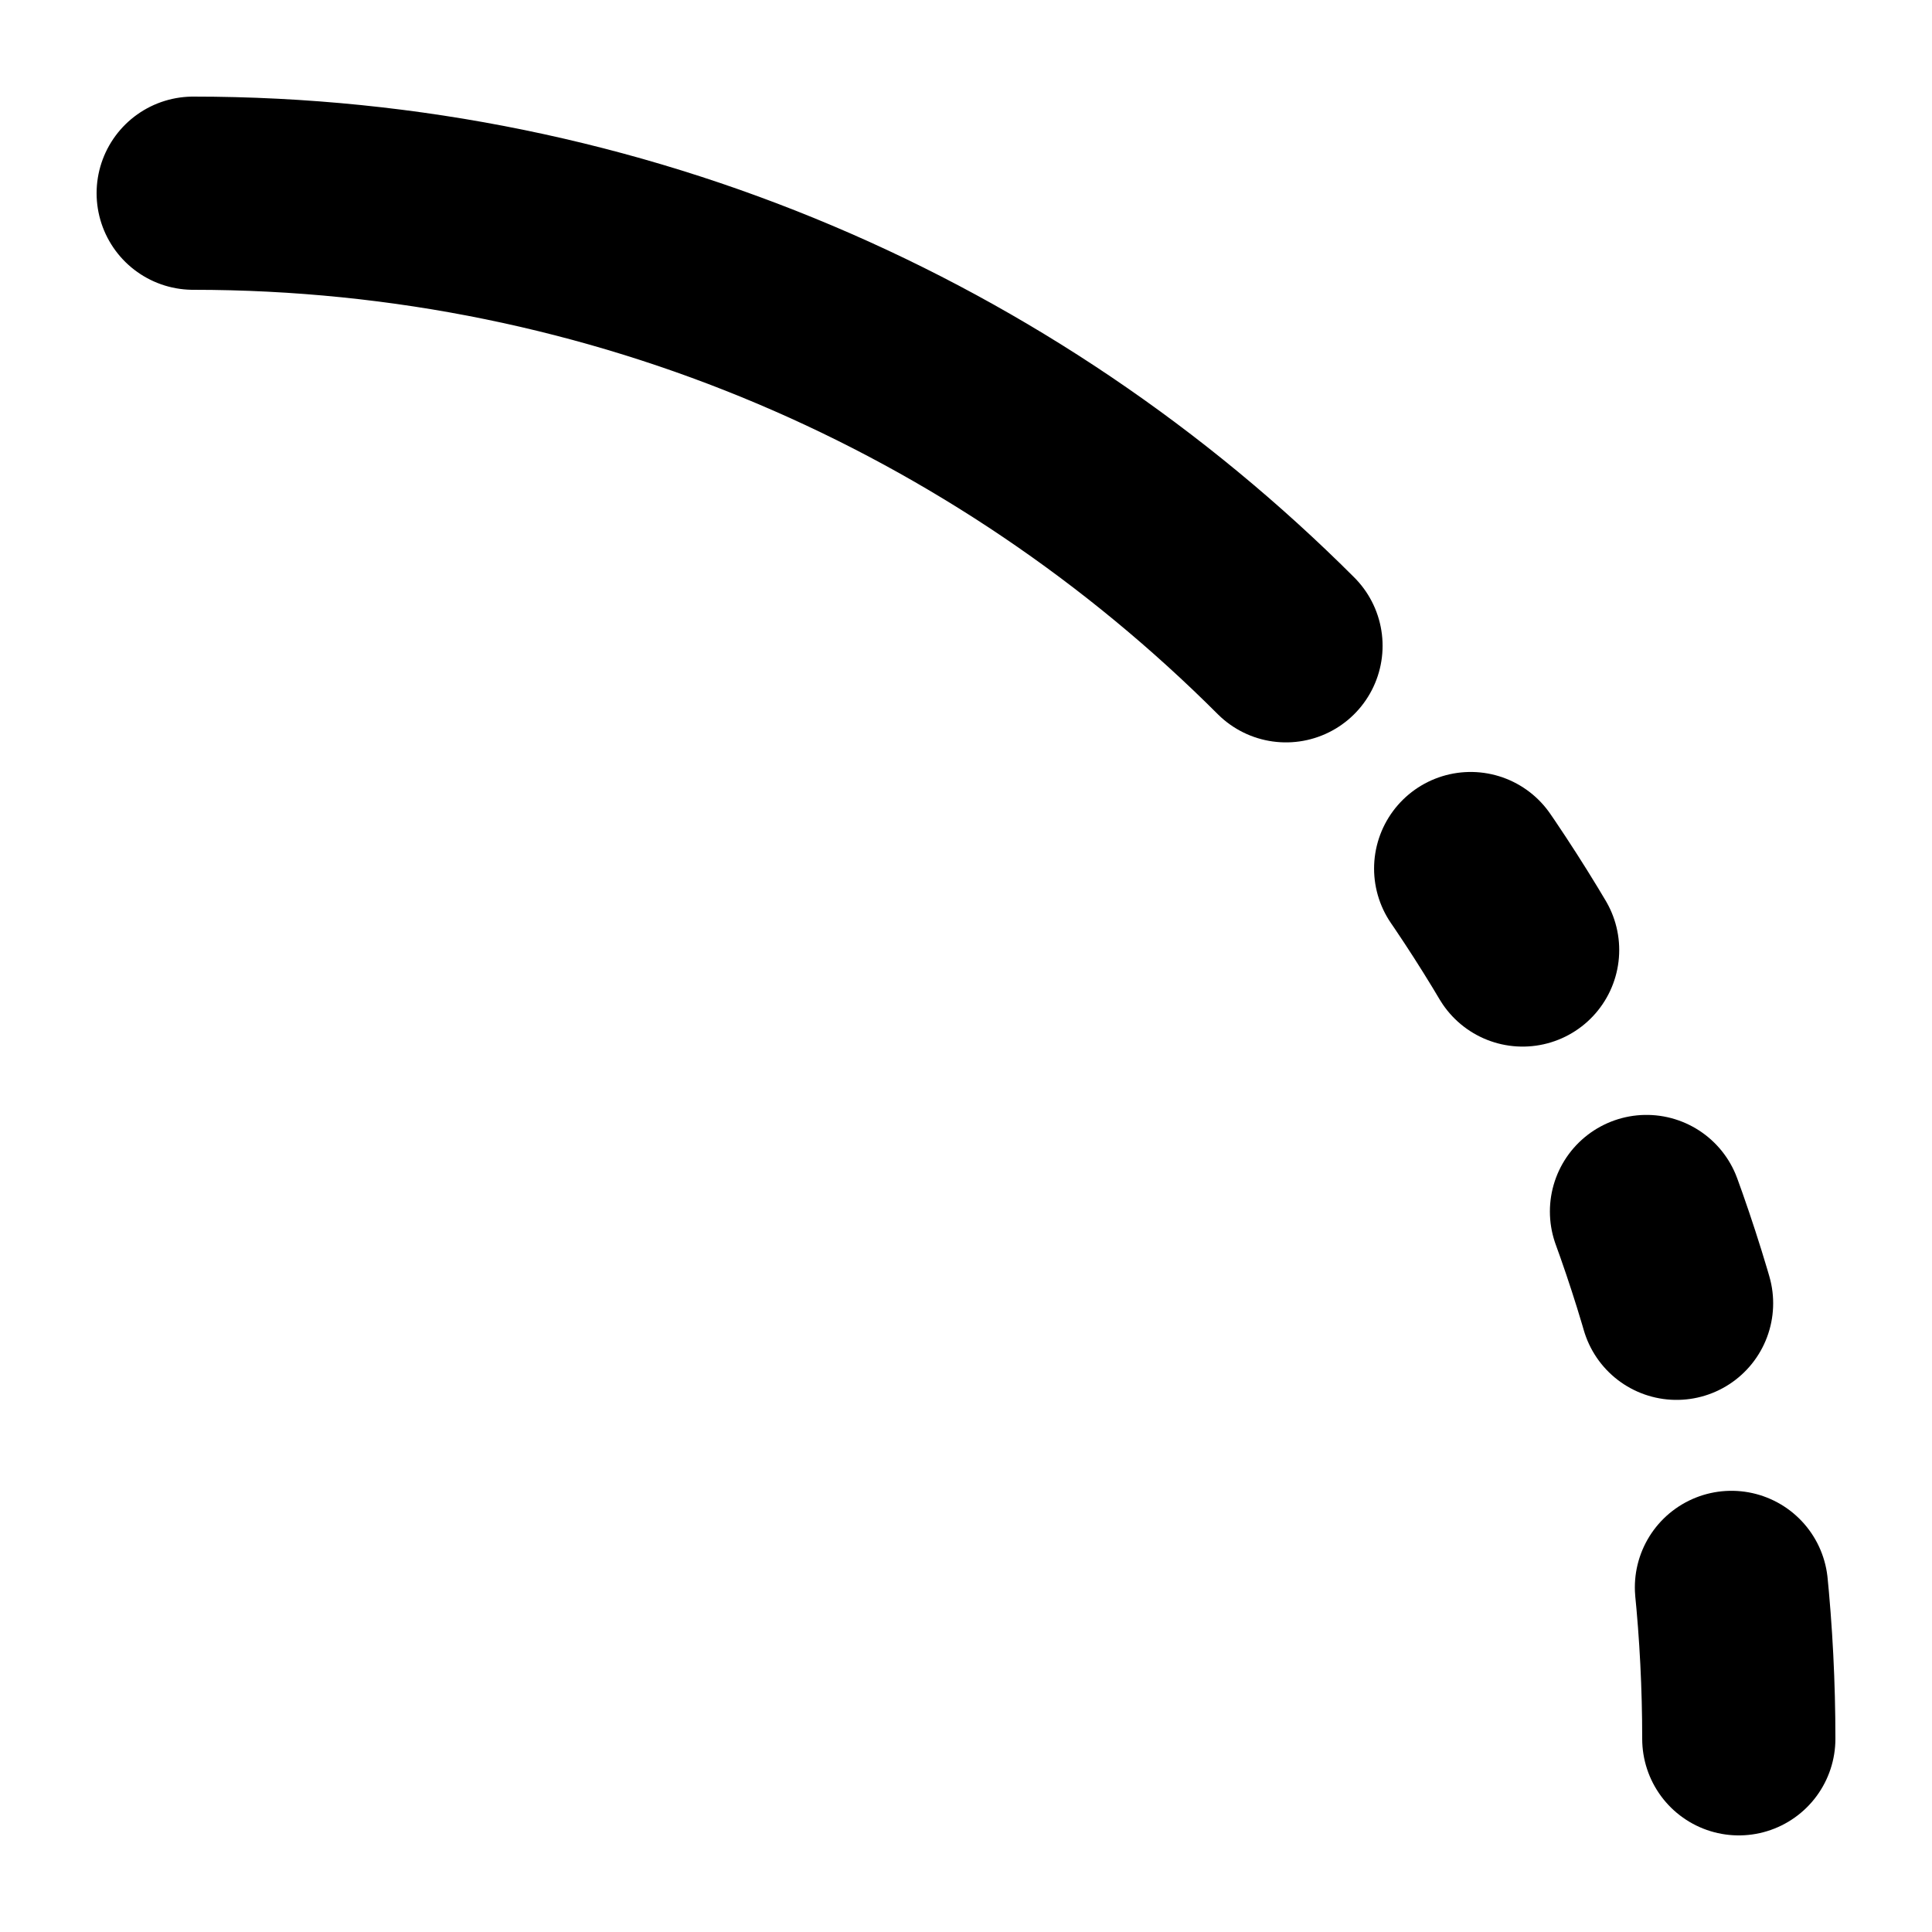
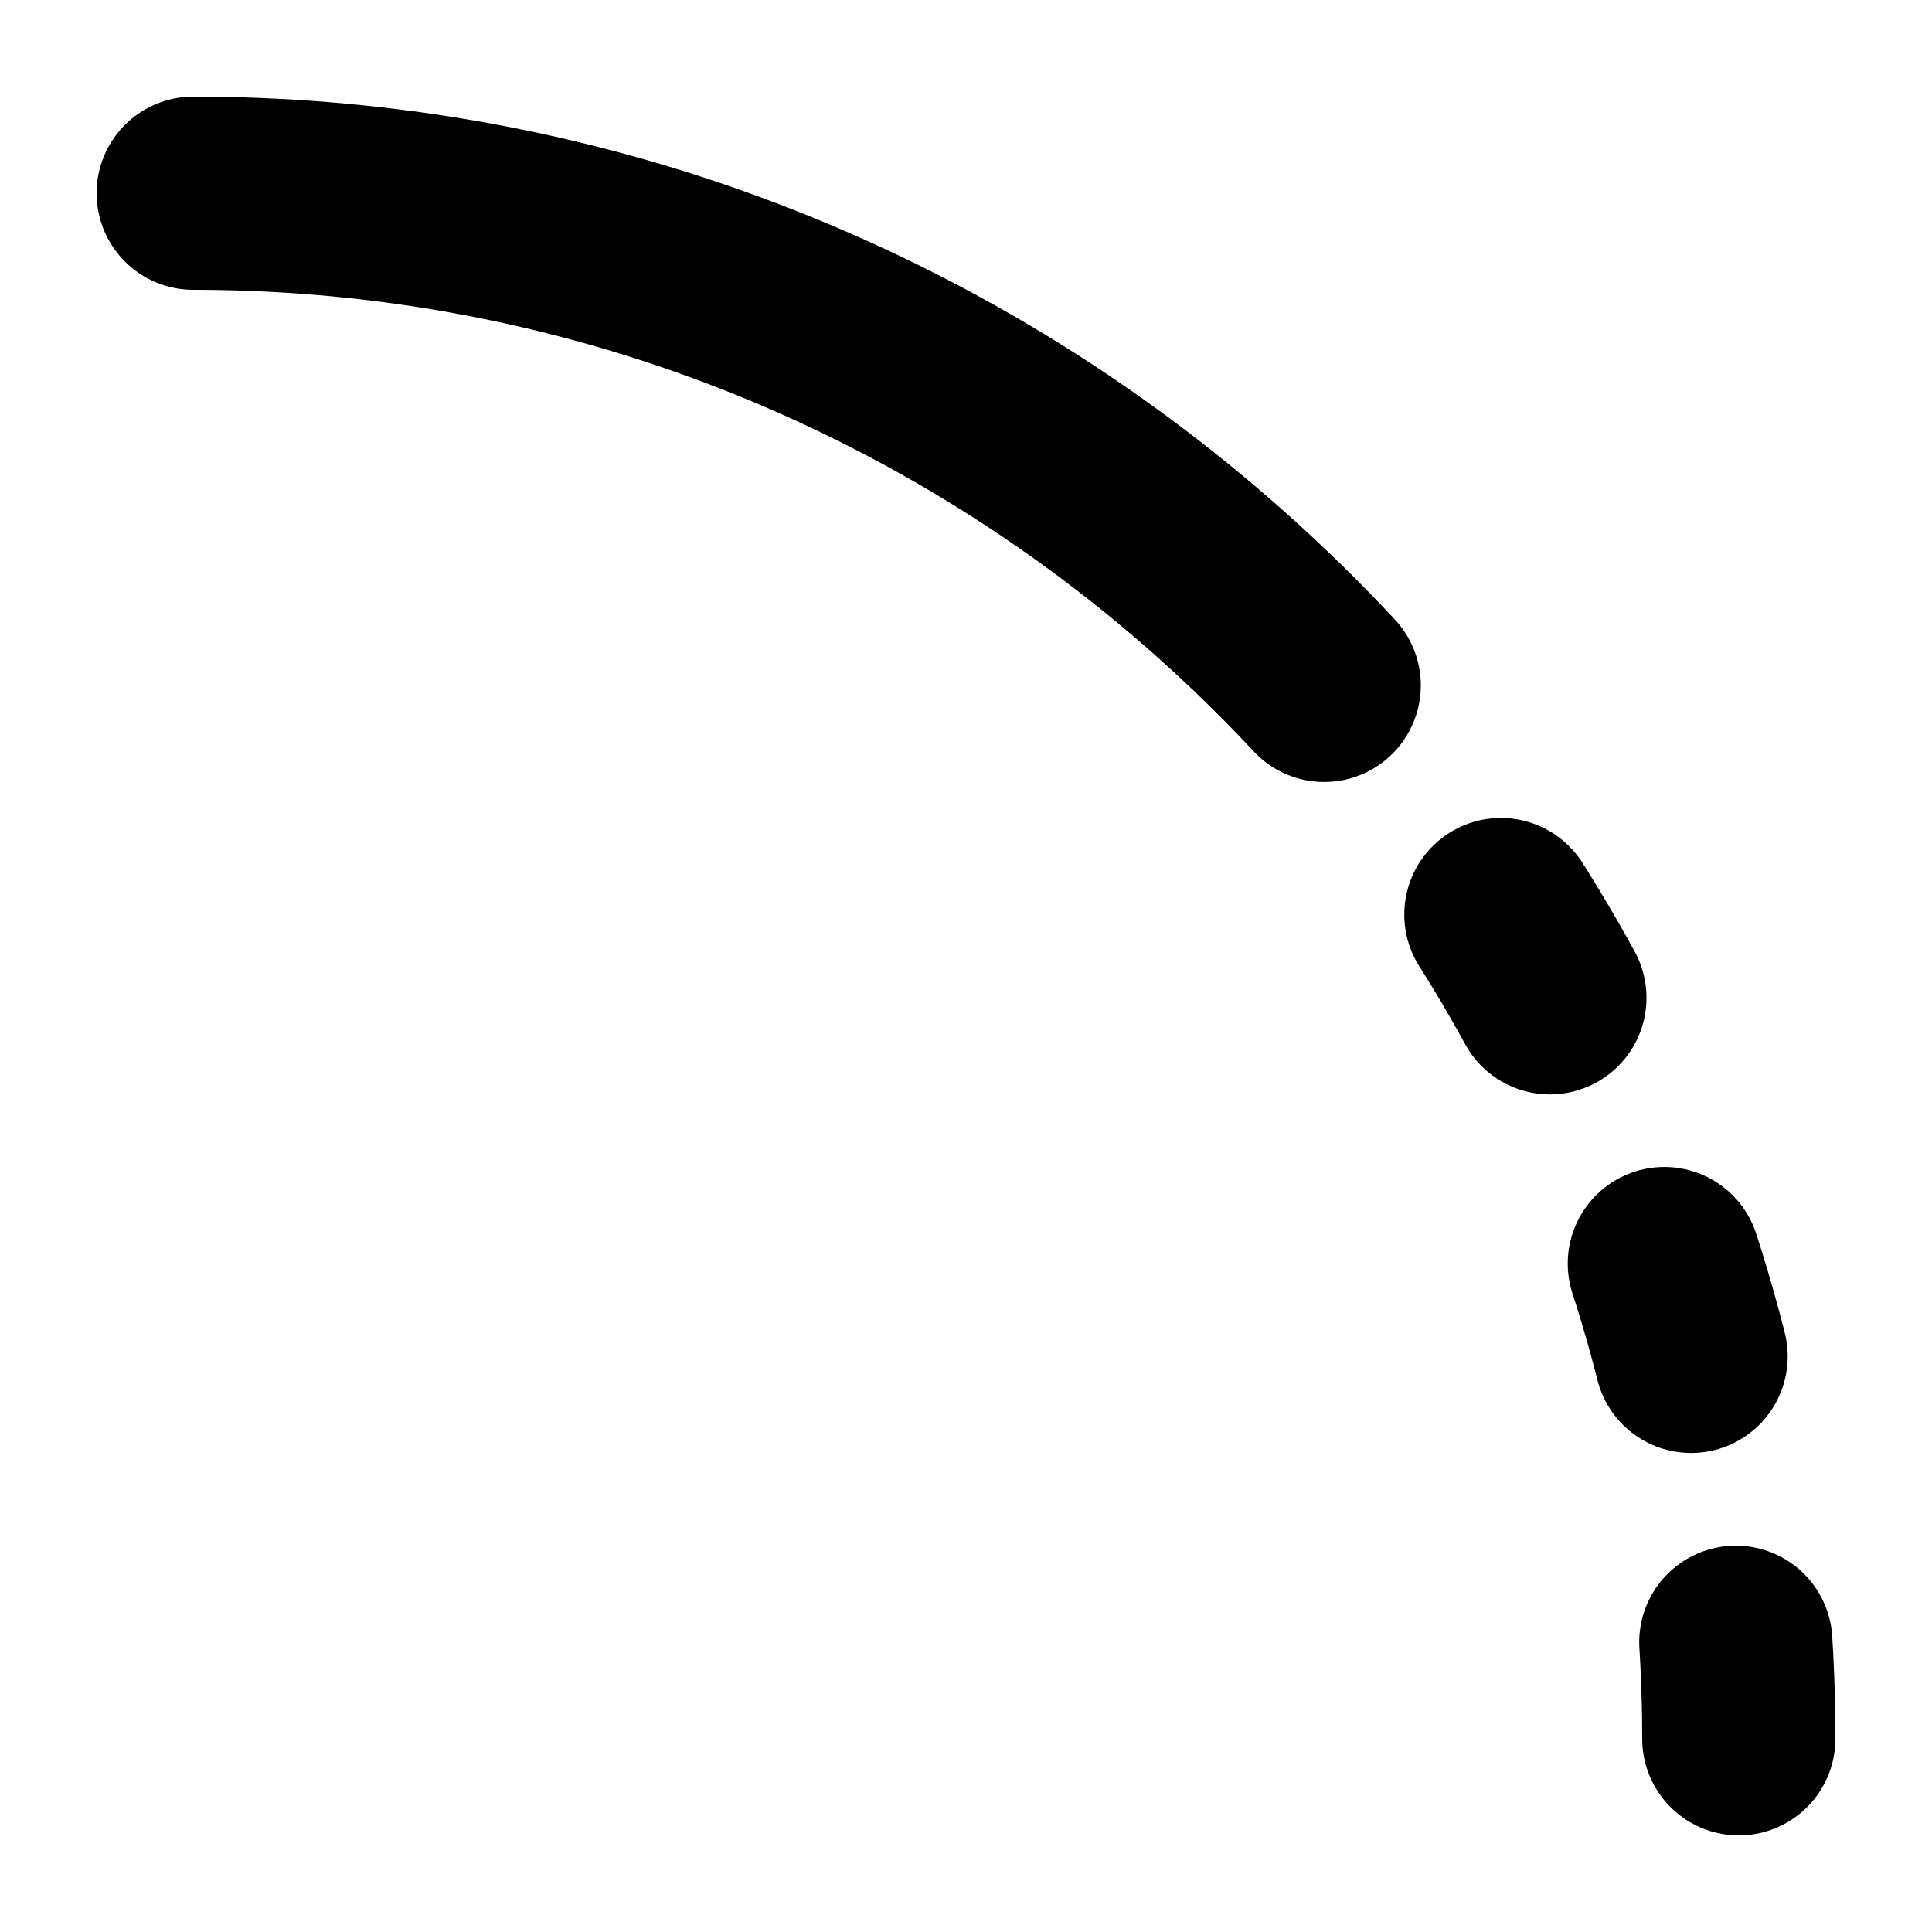
<svg xmlns="http://www.w3.org/2000/svg" viewBox="0 0 100 100">
-   <path fill="none" stroke="currentColor" stroke-width="10" stroke-linecap="round" stroke-linejoin="round" stroke-dasharray="62.832 15 5 15 5 15 589743" d="       M 10 10       A 80 80 0 0 1 90 90     " />
+   <path fill="none" stroke="currentColor" stroke-width="10" stroke-linecap="round" stroke-linejoin="round" stroke-dasharray="5 15 5 15 5 15 100" d="       M 90 90       A 80 80 0 0 0 10 10     " />
</svg>
